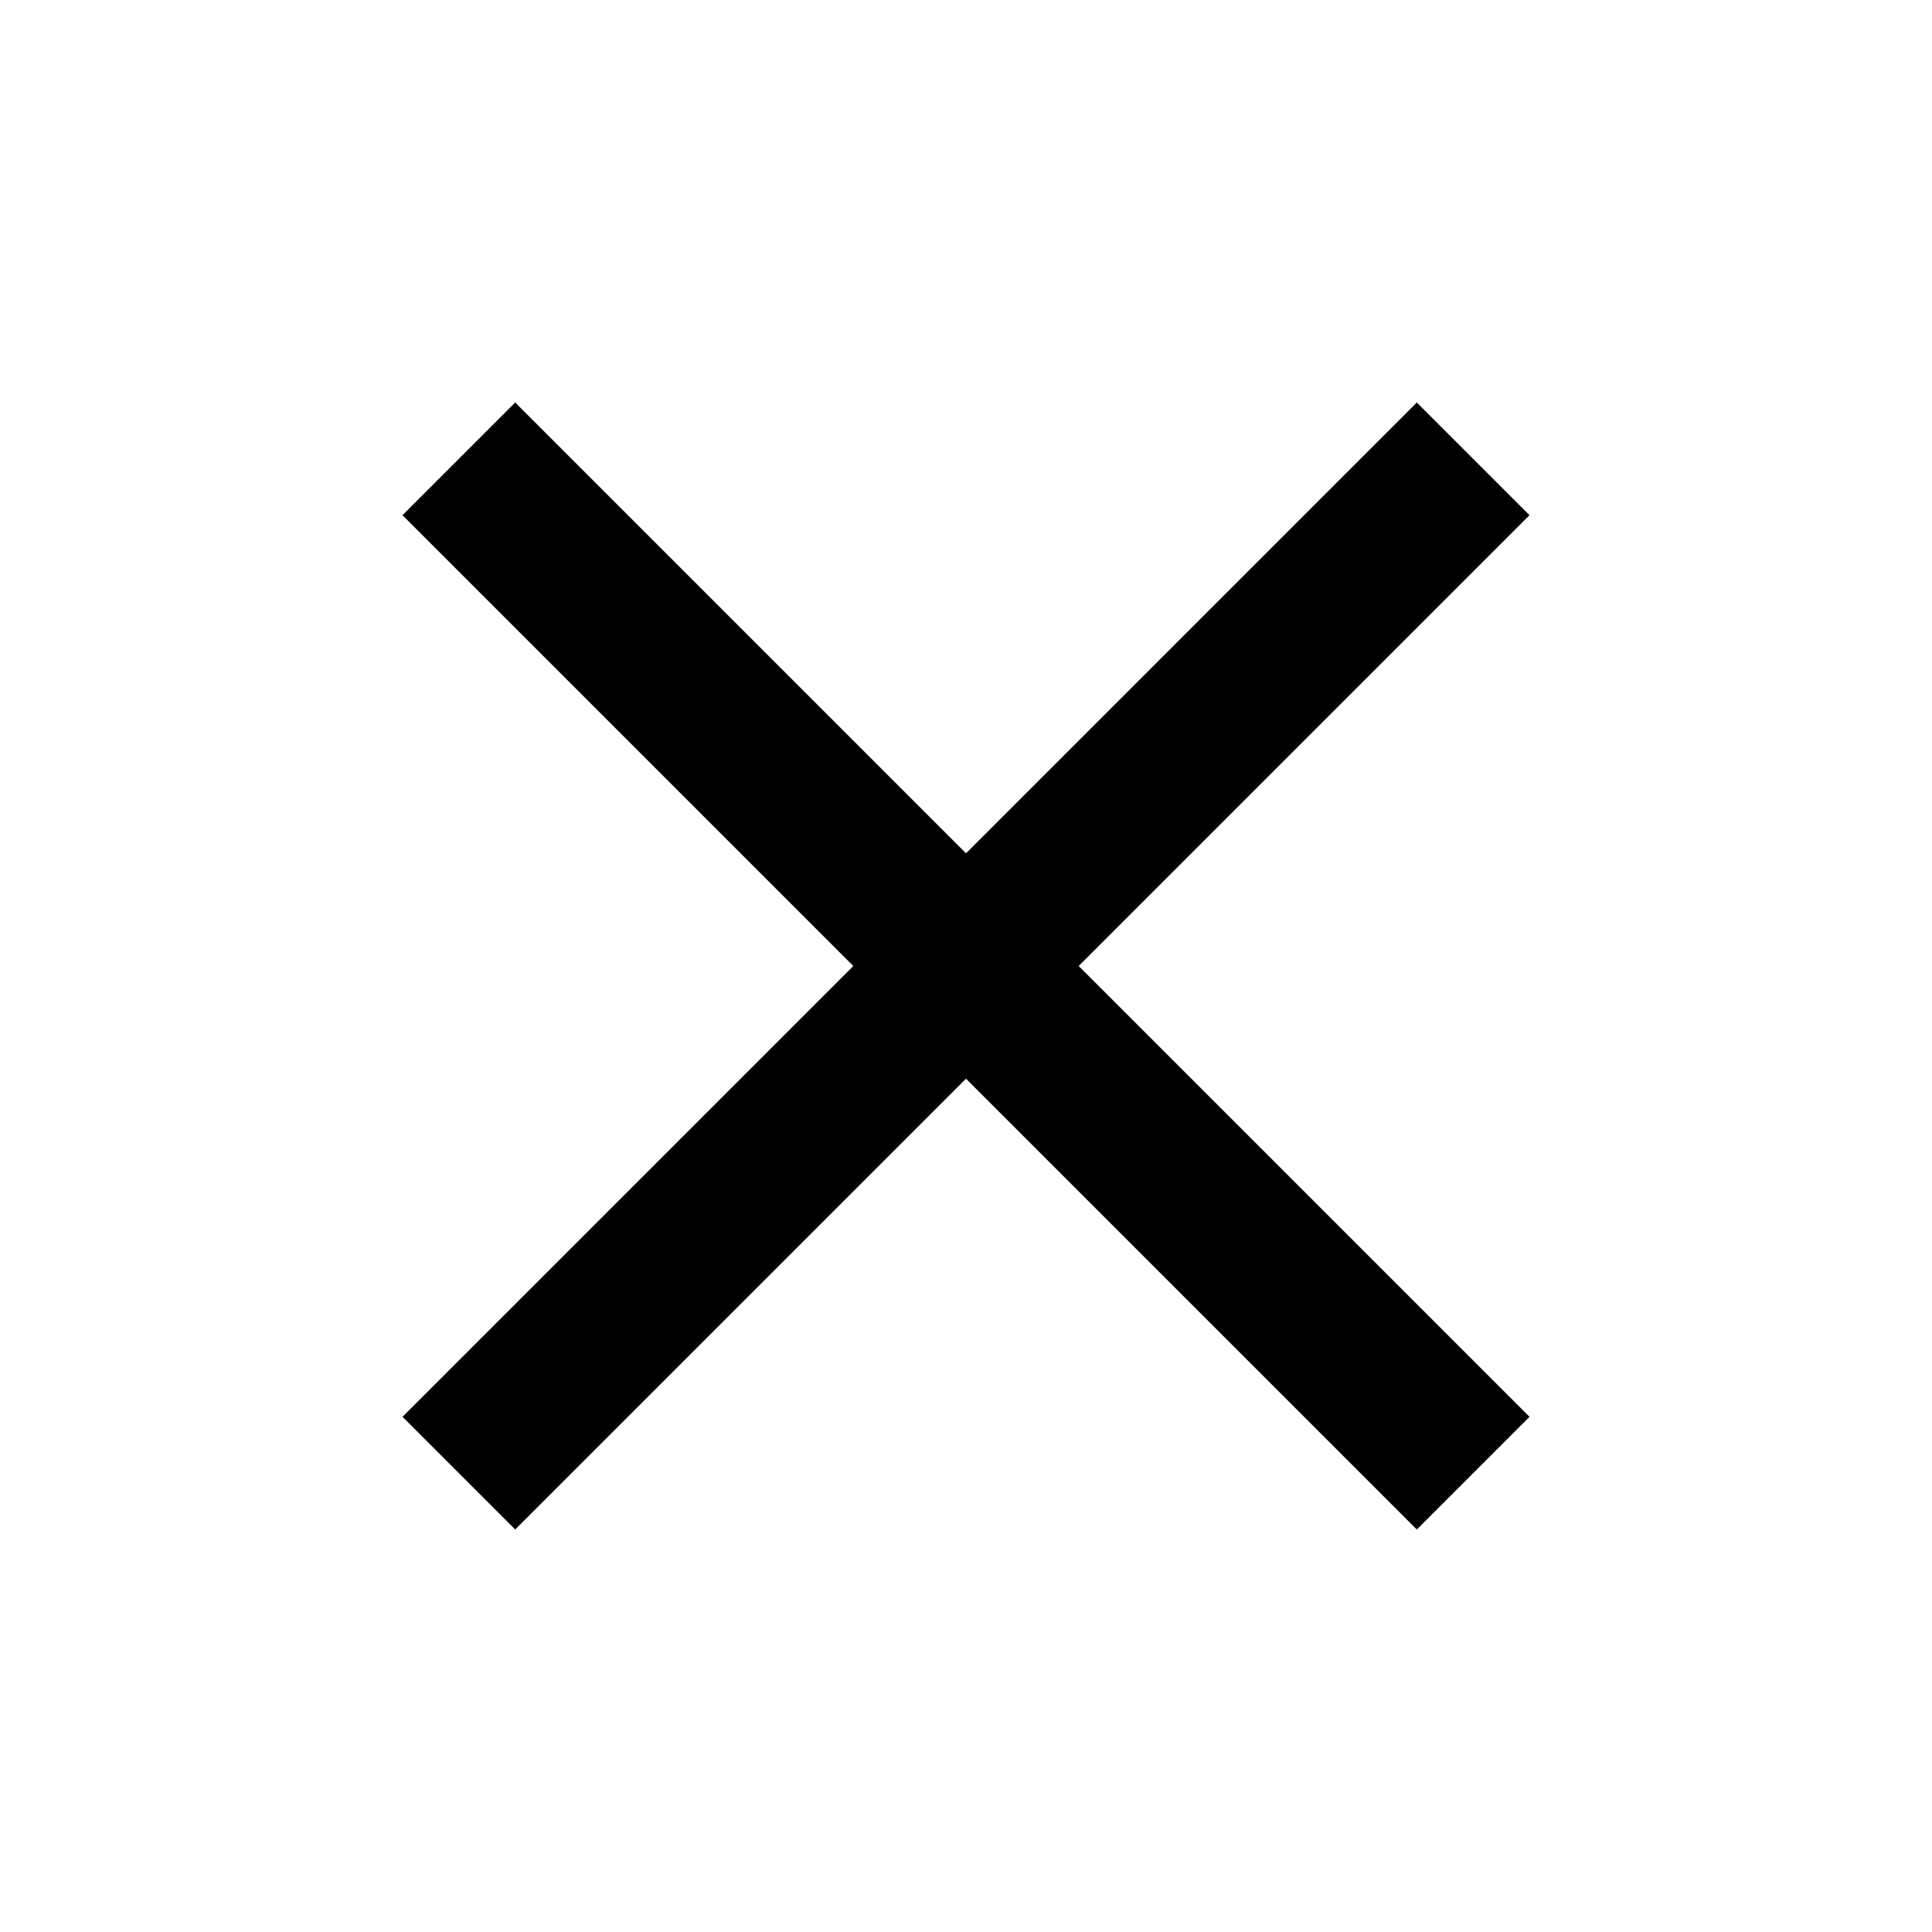
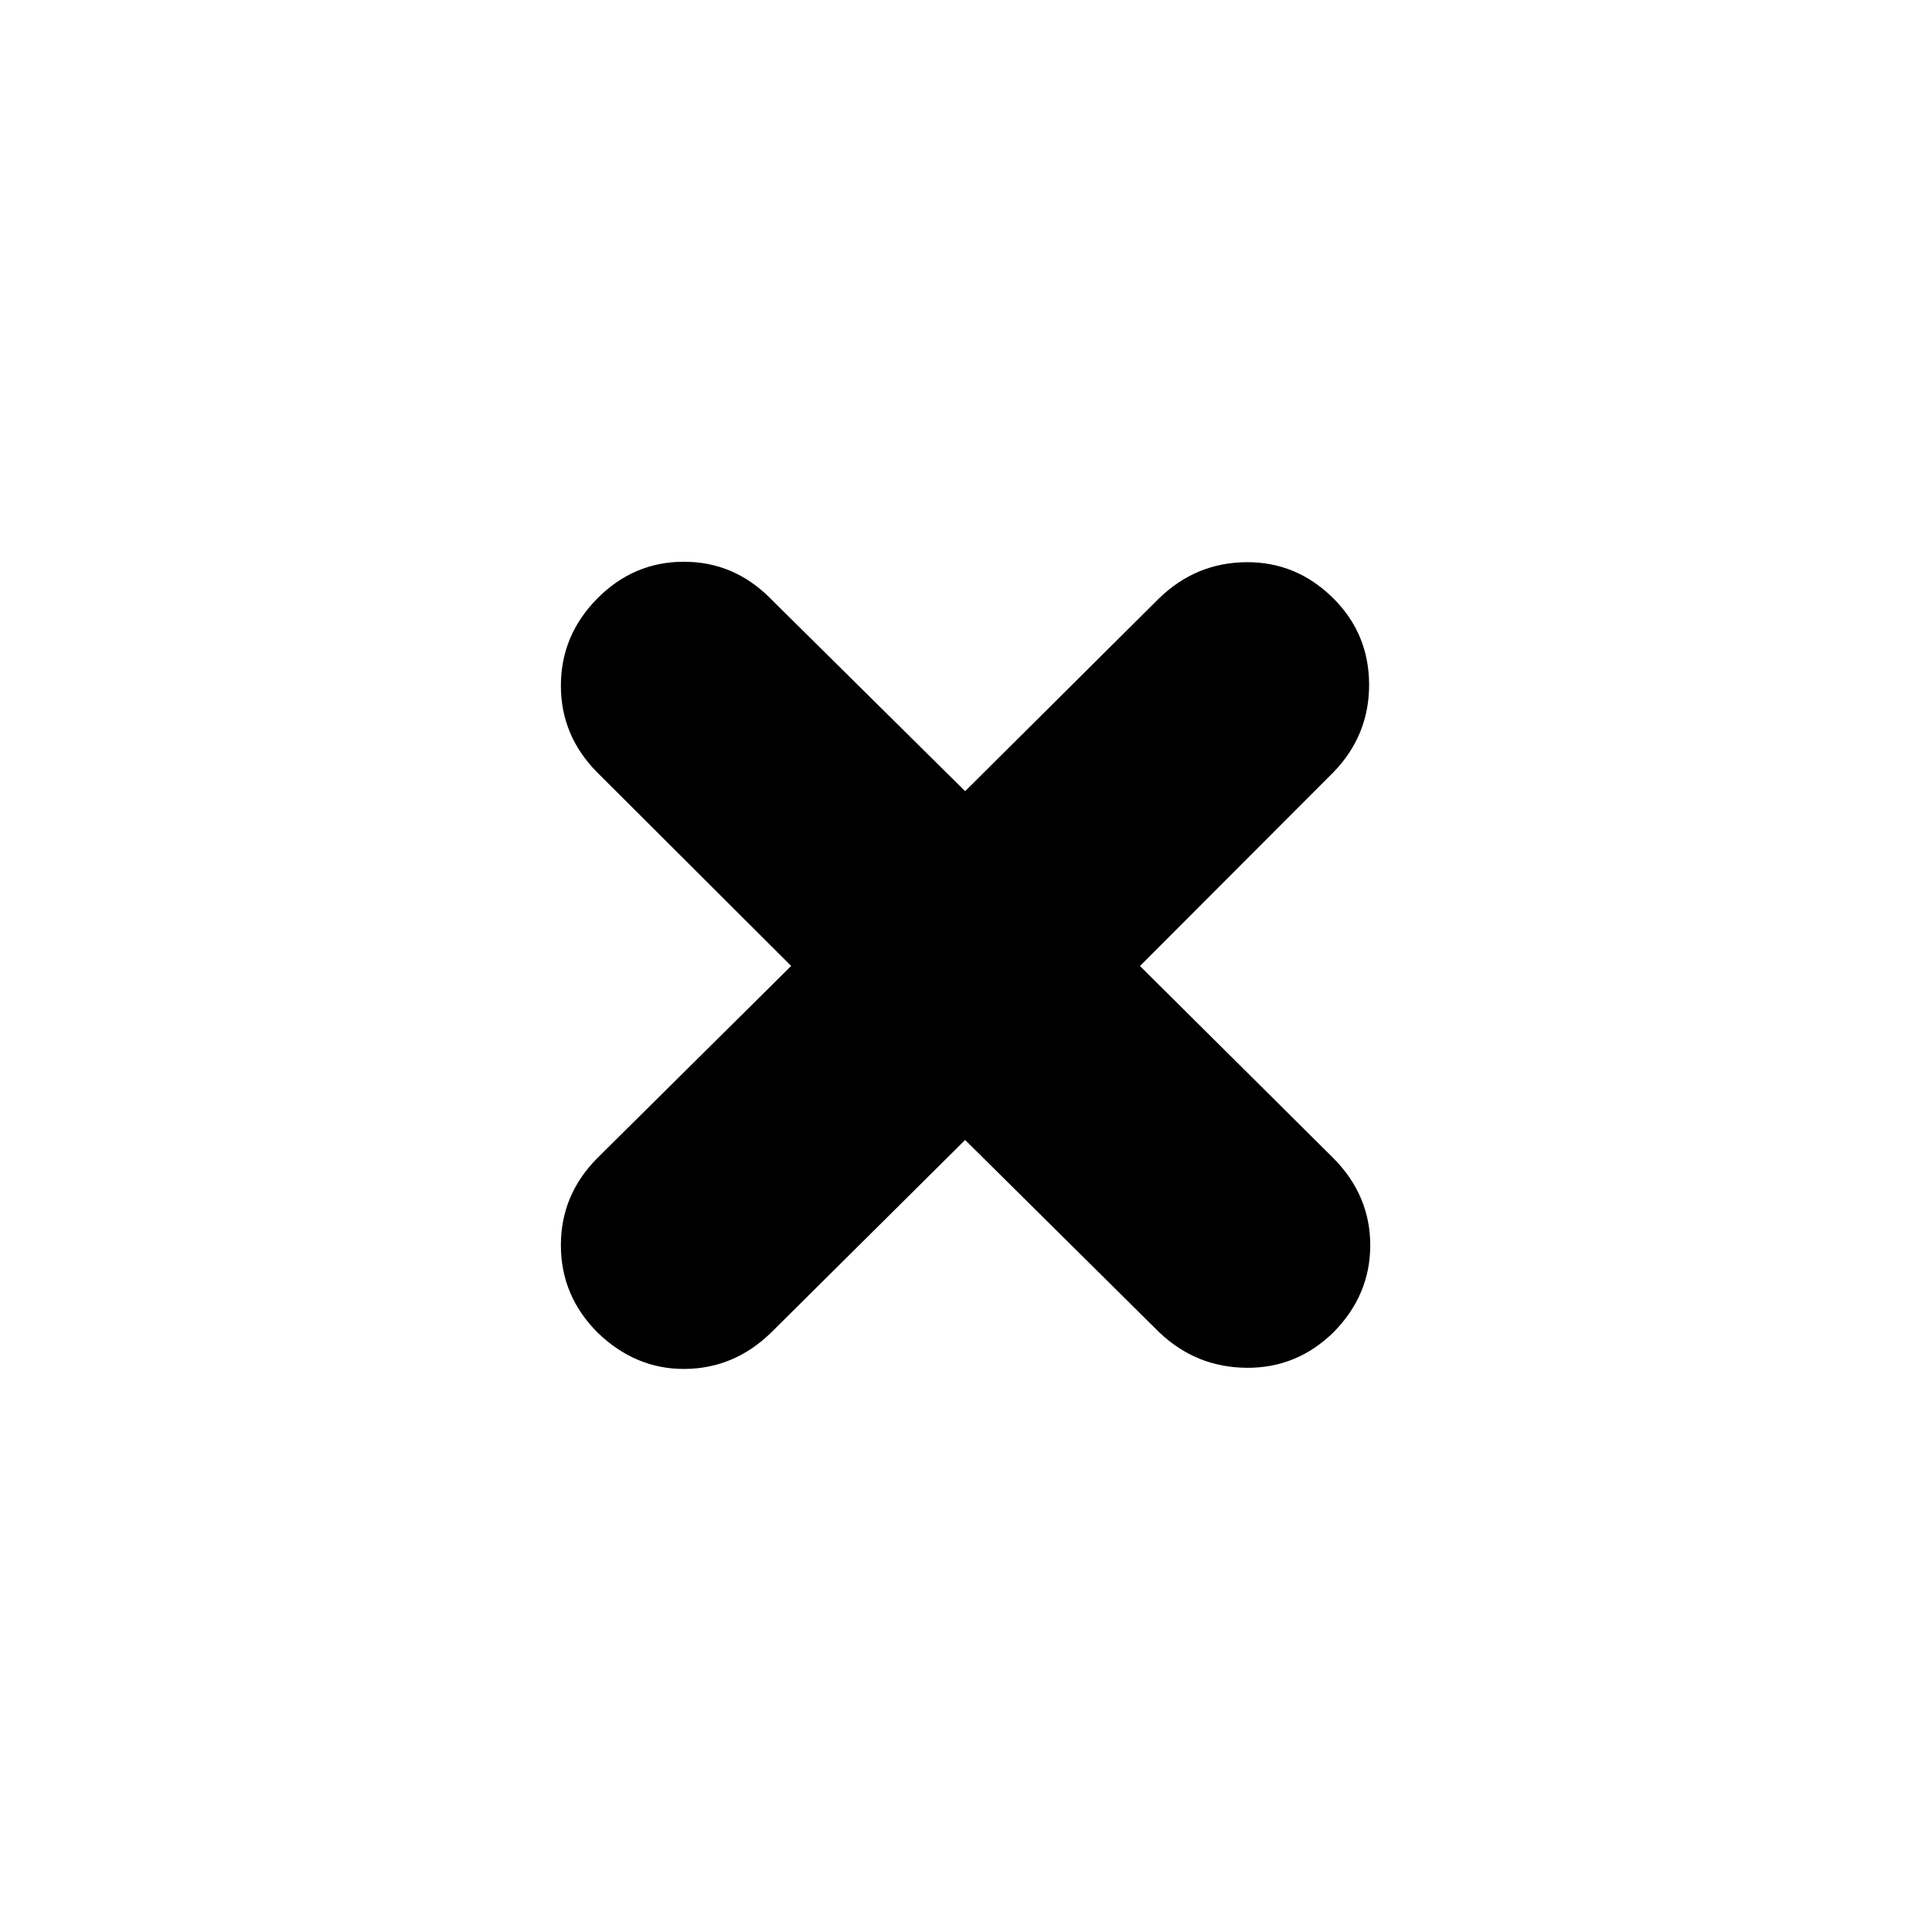
- <svg xmlns="http://www.w3.org/2000/svg" height="24" viewBox="0 -960 960 960" width="24">
-   <path d="m256-200-56-56 224-224-224-224 56-56 224 224 224-224 56 56-224 224 224 224-56 56-224-224-224 224Z" fill="currentColor" />
+ <svg xmlns="http://www.w3.org/2000/svg" height="24px" viewBox="0 -960 960 960" width="24px" fill="currentColor">
+   <path d="m479.57-393.56-96.42 95.73q-18.32 17.83-42.81 18.05-24.49.21-43.38-18.05-18.26-18.26-18.26-43.43 0-25.18 18.26-43.44l96.17-95.33-96.17-95.95q-18.26-18.32-18.26-43.31 0-24.99 18.09-43.32 18.1-18.26 43.02-18.26t43.02 18.26l96.74 95.74 96.28-95.74q18.32-17.82 43.38-18.04 25.05-.22 43.38 18.04 17.69 17.7 17.69 42.87 0 25.18-17.69 43.44L566.44-480l96.17 95.54q18.26 18.49 18.26 43.23T662.61-298q-18.26 17.87-43.22 17.65-24.96-.22-43.22-17.48l-96.6-95.73Z" />
</svg>
